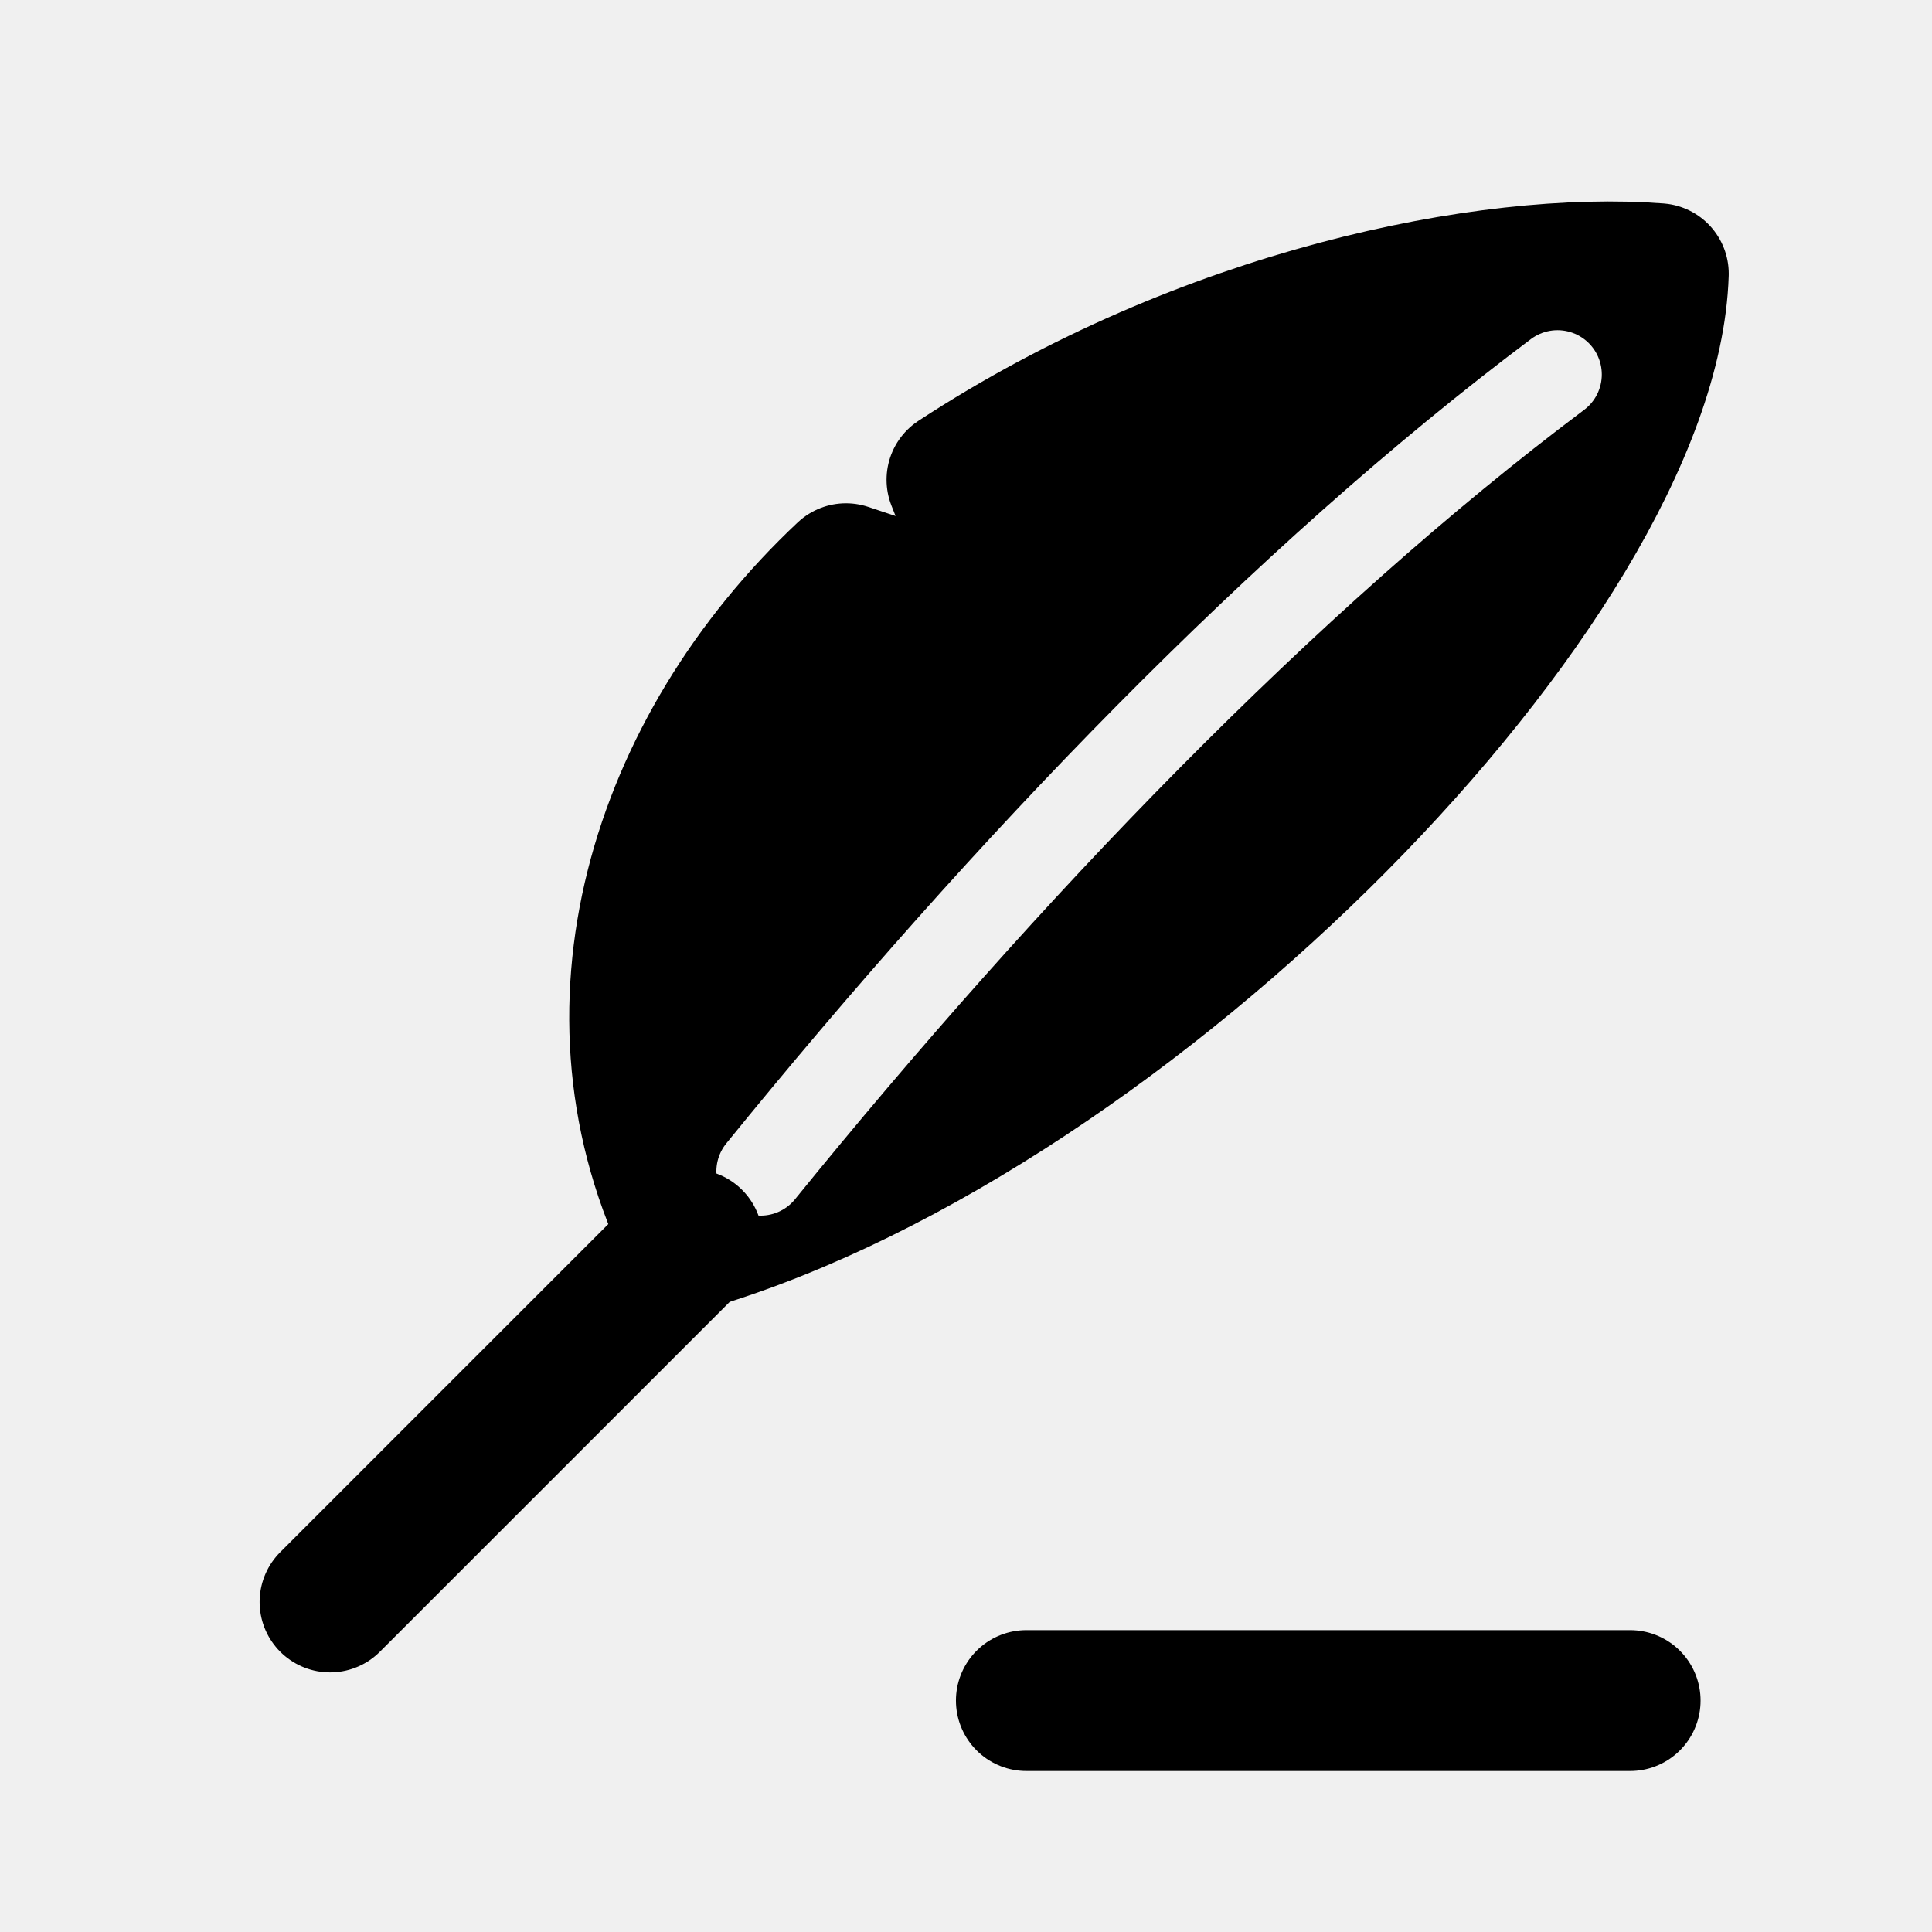
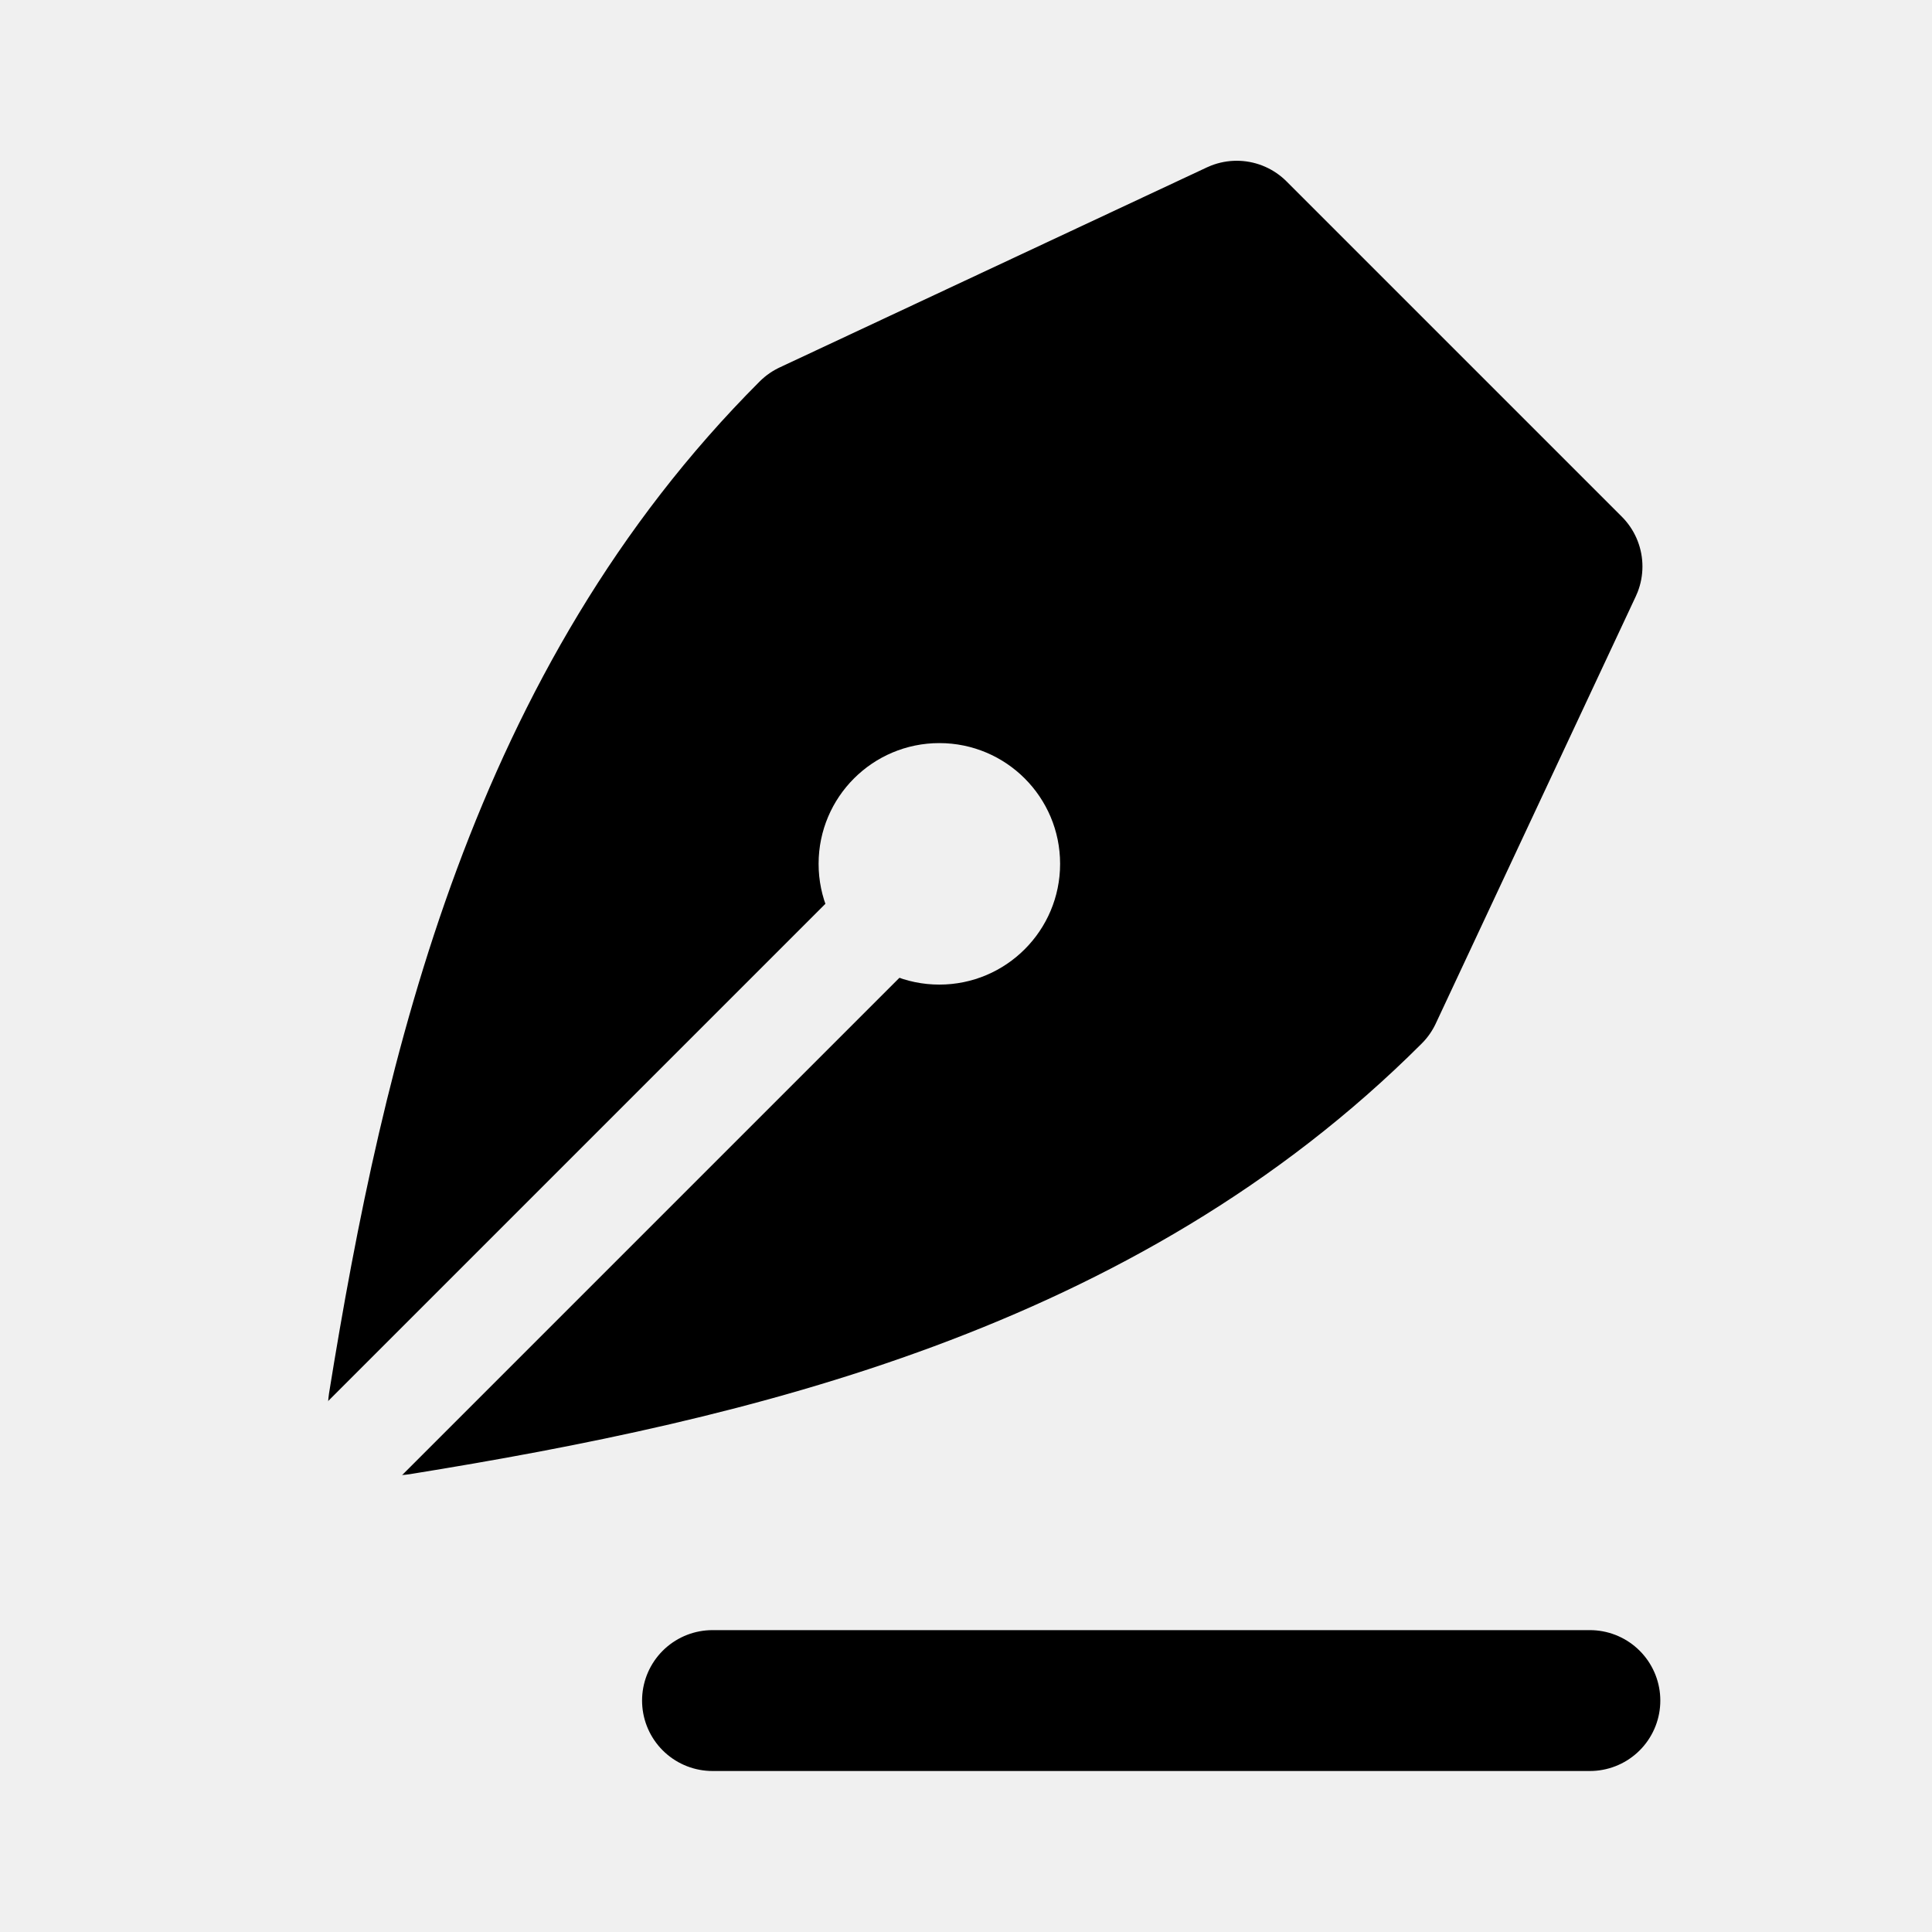
<svg xmlns="http://www.w3.org/2000/svg" width="24" height="24" viewBox="0 0 24 24">
  <defs>
    <mask id="cut" maskUnits="userSpaceOnUse" x="0" y="0" width="24" height="24">
      <rect width="24" height="24" fill="#fff" />
-       <path d="M9.449 14.551C12.489 10.804 15.954 7.198 19.348 4.652" fill="none" stroke="#000" stroke-width="1.1" stroke-linecap="round" />
+       <circle cx="11.669" cy="10.731" r="1.5" fill="#000" />
+       <path d="M11.669 10.731L3.339 19.061" stroke="#000" stroke-width="1.3" />
    </mask>
  </defs>
-   <path mask="url(#cut)" d="M8.6 15.4C7.186 12.572 8.176 9.319 10.509 7.127L12.631 7.834L11.888 5.96C14.964 3.945 18.499 3.238 20.6 3.4C20.479 7.198 14.045 13.774 8.6 15.4Z" fill="currentColor" stroke="currentColor" stroke-width="1.75" stroke-linejoin="round" />
-   <path d="M8.6 15.4L4.1 19.9M12.75 21.125H20.25" fill="none" stroke="currentColor" stroke-width="1.75" stroke-linecap="round" stroke-linejoin="round" />
+   <path mask="url(#cut)" d="M15.363 2.872L19.528 7.037L17.043 12.344C13.684 15.702 9.116 16.777 4.951 17.449C5.623 13.284 6.698 8.716 10.056 5.357Z" fill="currentColor" stroke="currentColor" stroke-width="1.75" stroke-linejoin="round" />
+   <path d="M8.851 21.125H19.75" fill="none" stroke="currentColor" stroke-width="1.75" stroke-linecap="round" stroke-linejoin="round" />
</svg>
